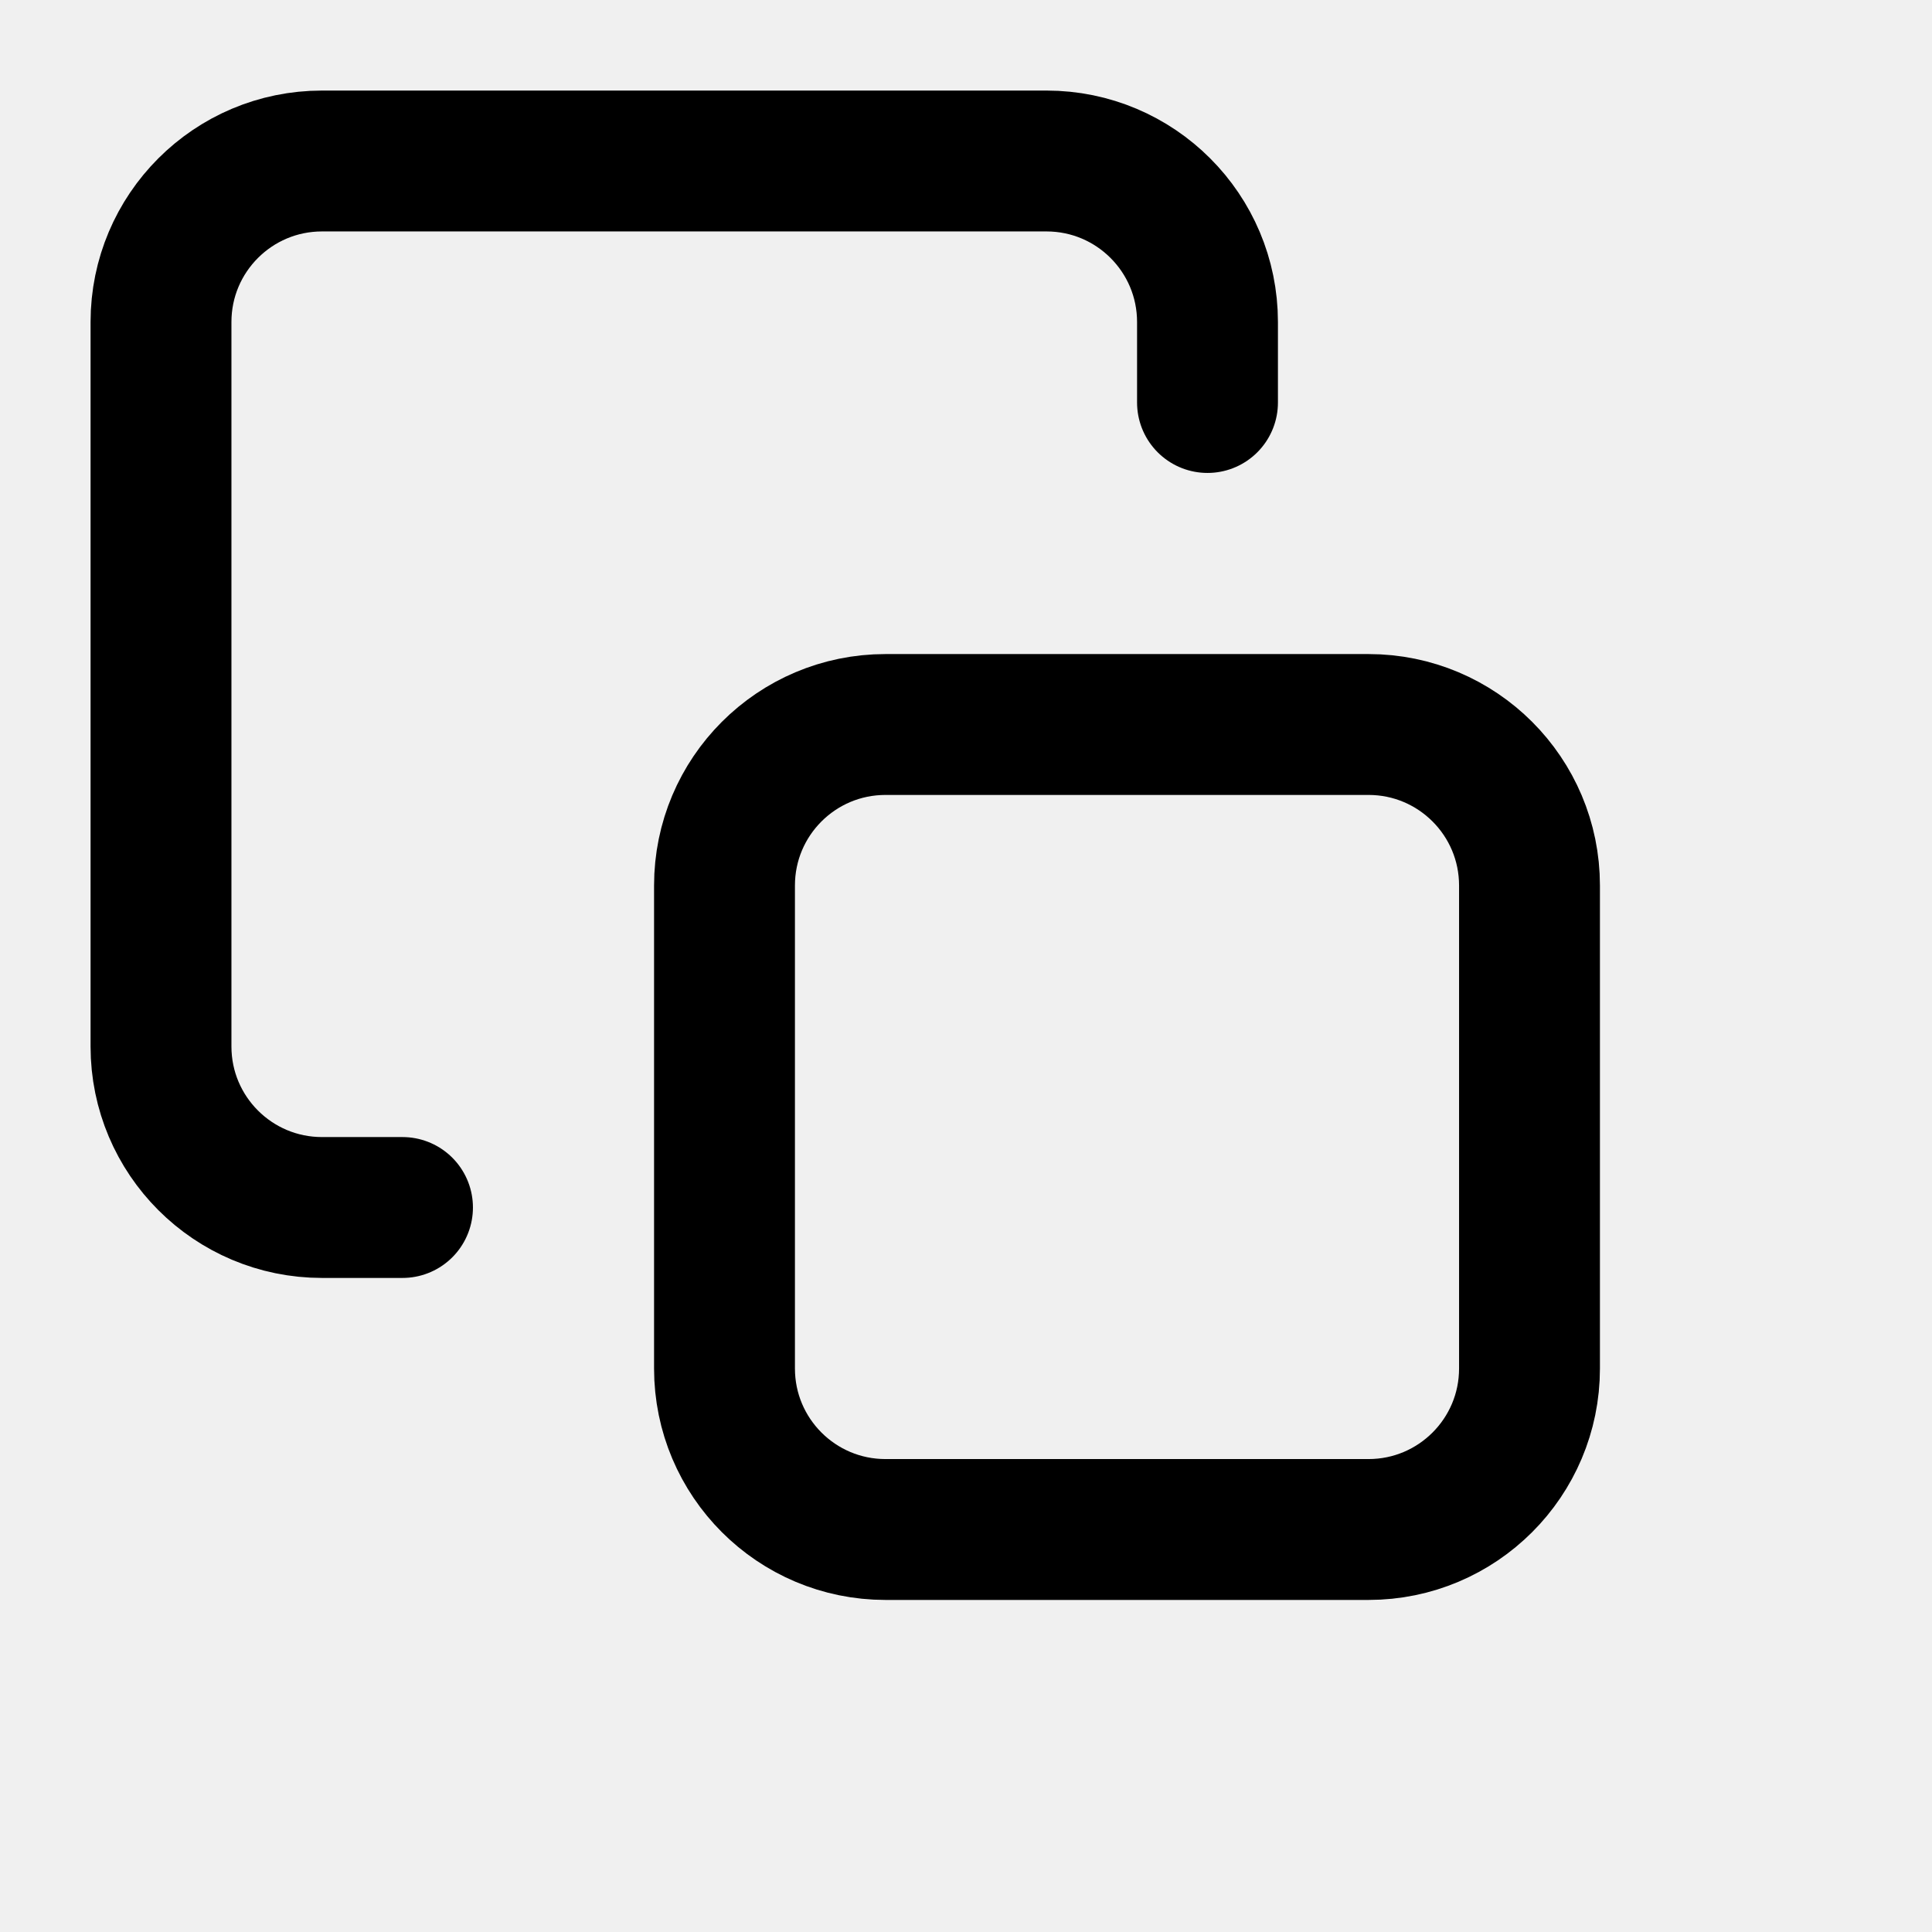
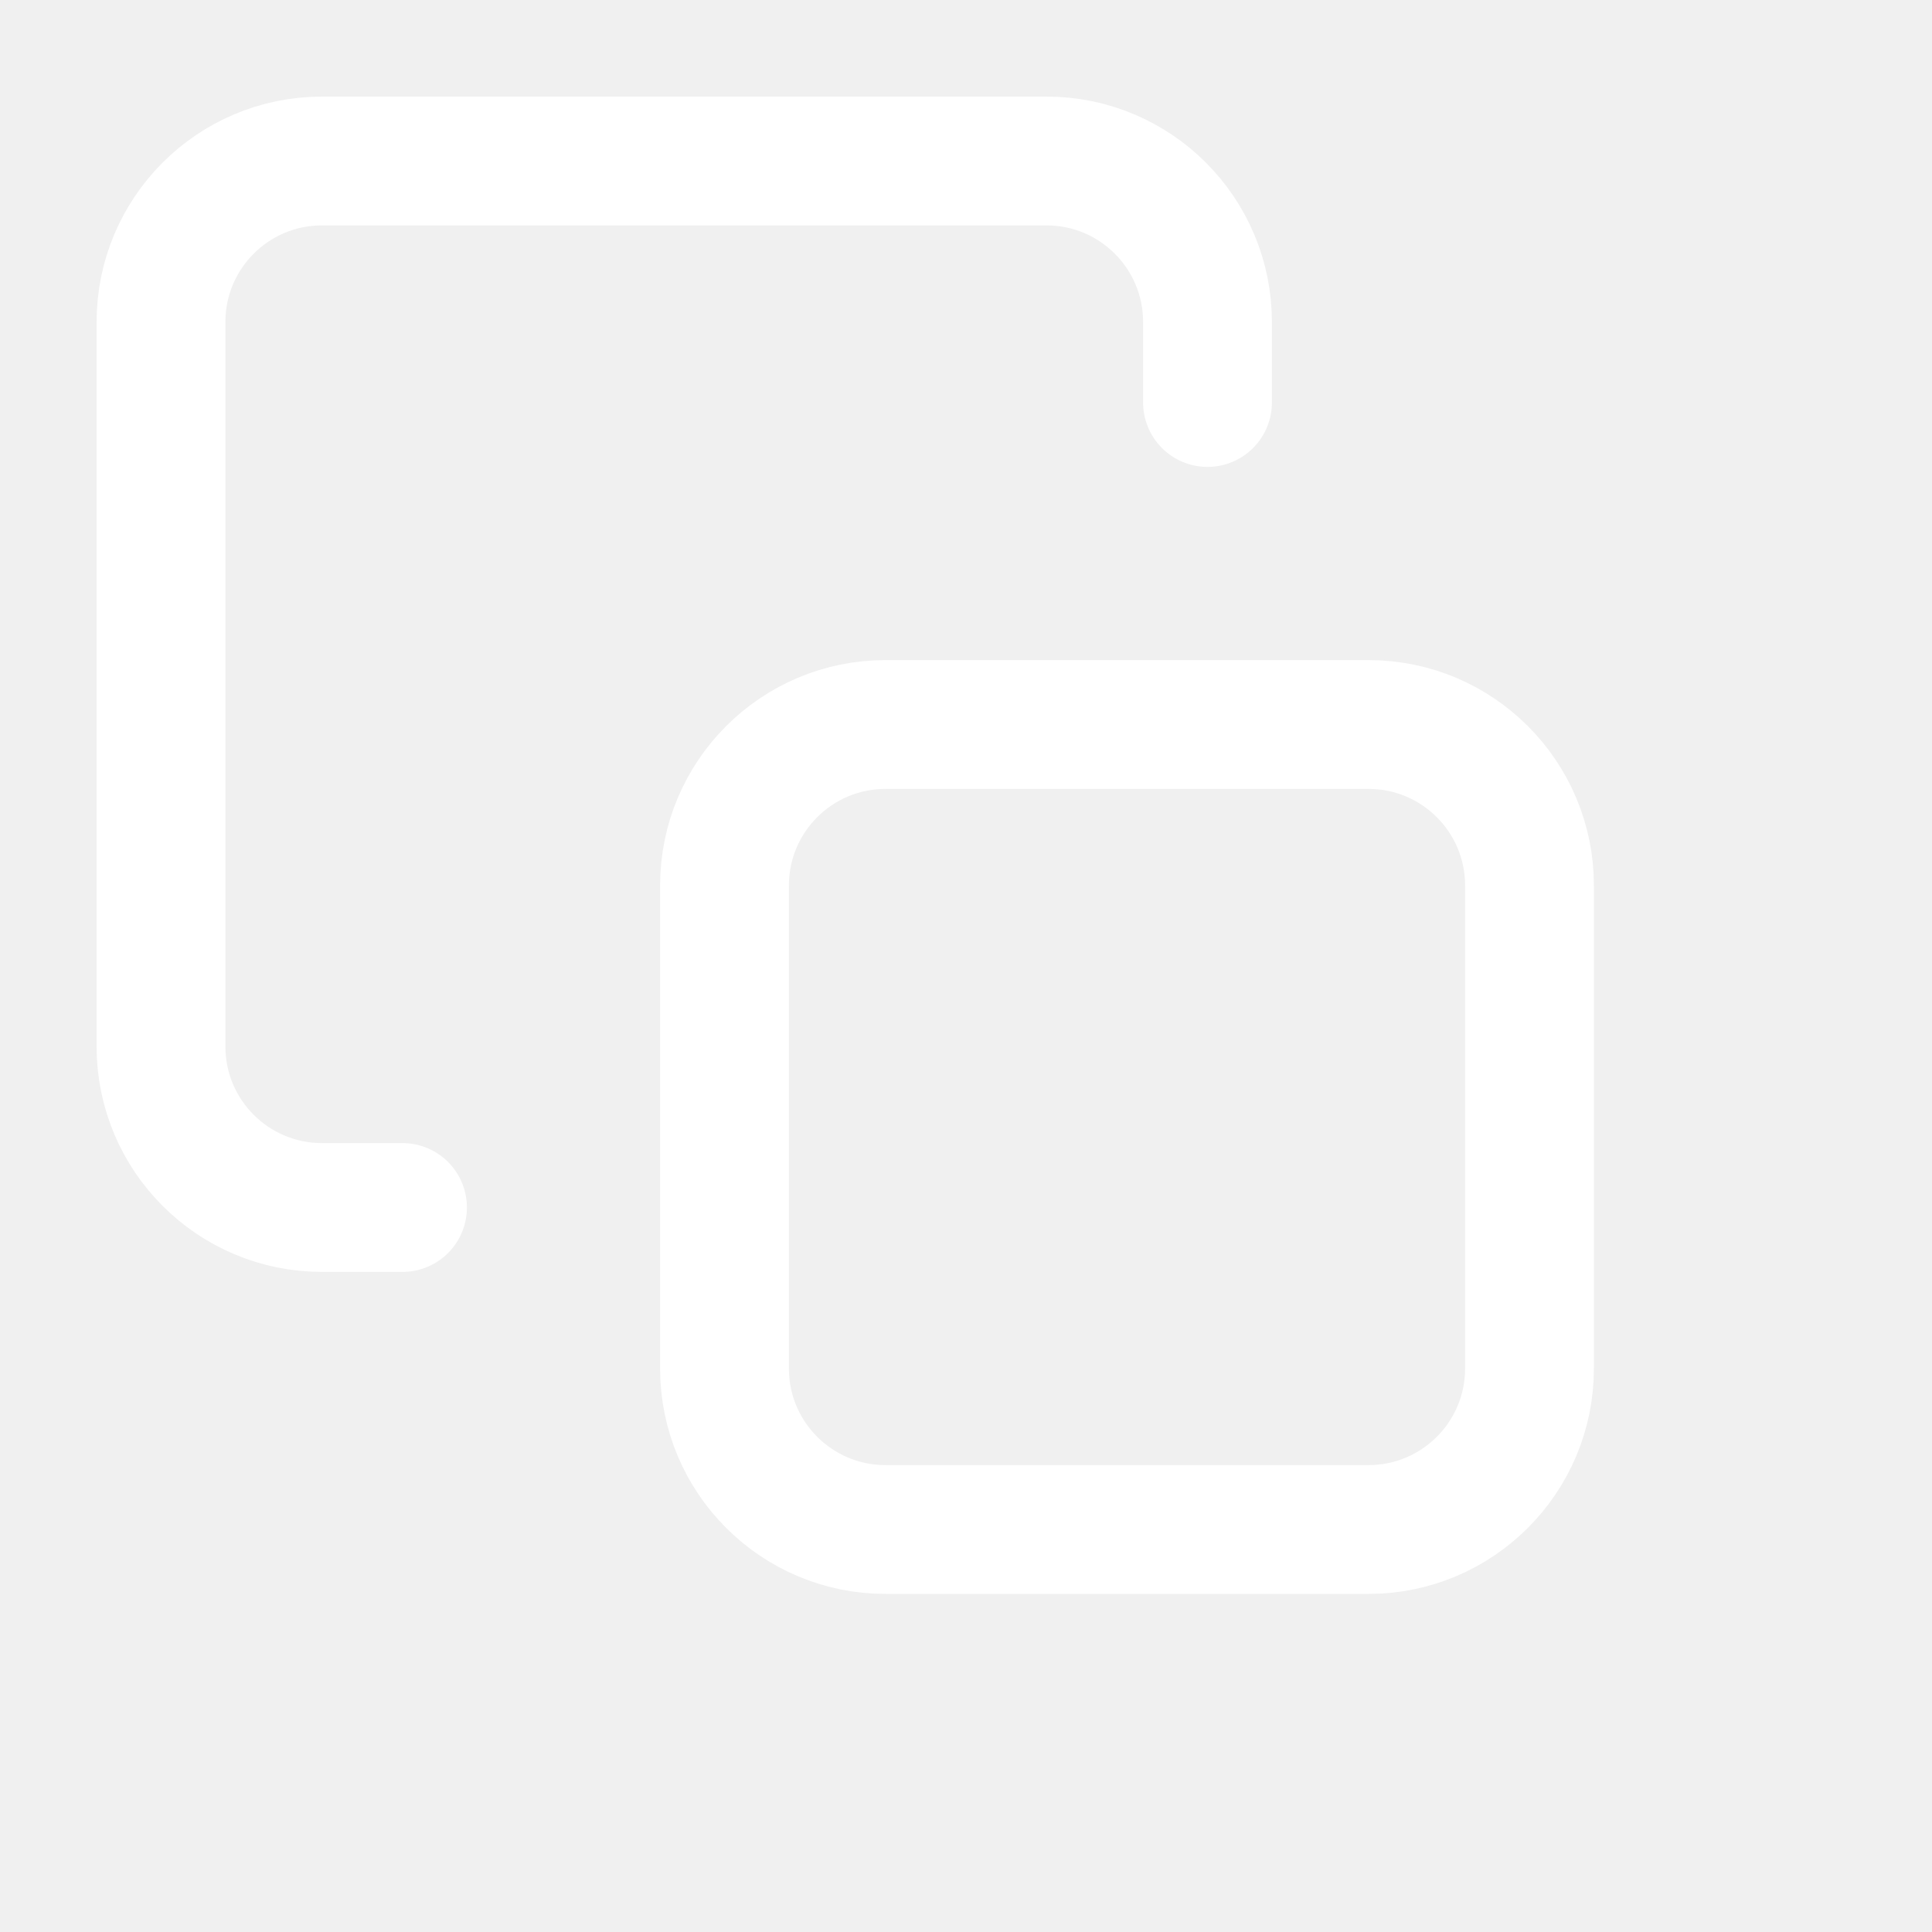
- <svg xmlns="http://www.w3.org/2000/svg" viewBox="0 0 24 24" fill="none" stroke="currentColor" stroke-width="1.75" stroke-linecap="round" stroke-linejoin="round">
+ <svg xmlns="http://www.w3.org/2000/svg" viewBox="0 0 24 24" fill="none" stroke="#ffffff" stroke-width="1.6" stroke-linecap="round" stroke-linejoin="round">
  <rect x="9" y="9" width="10" height="10" rx="2" />
  <path d="M5 15H4a2 2 0 0 1-2-2V4a2 2 0 0 1 2-2h9a2 2 0 0 1 2 2v1" />
</svg>
